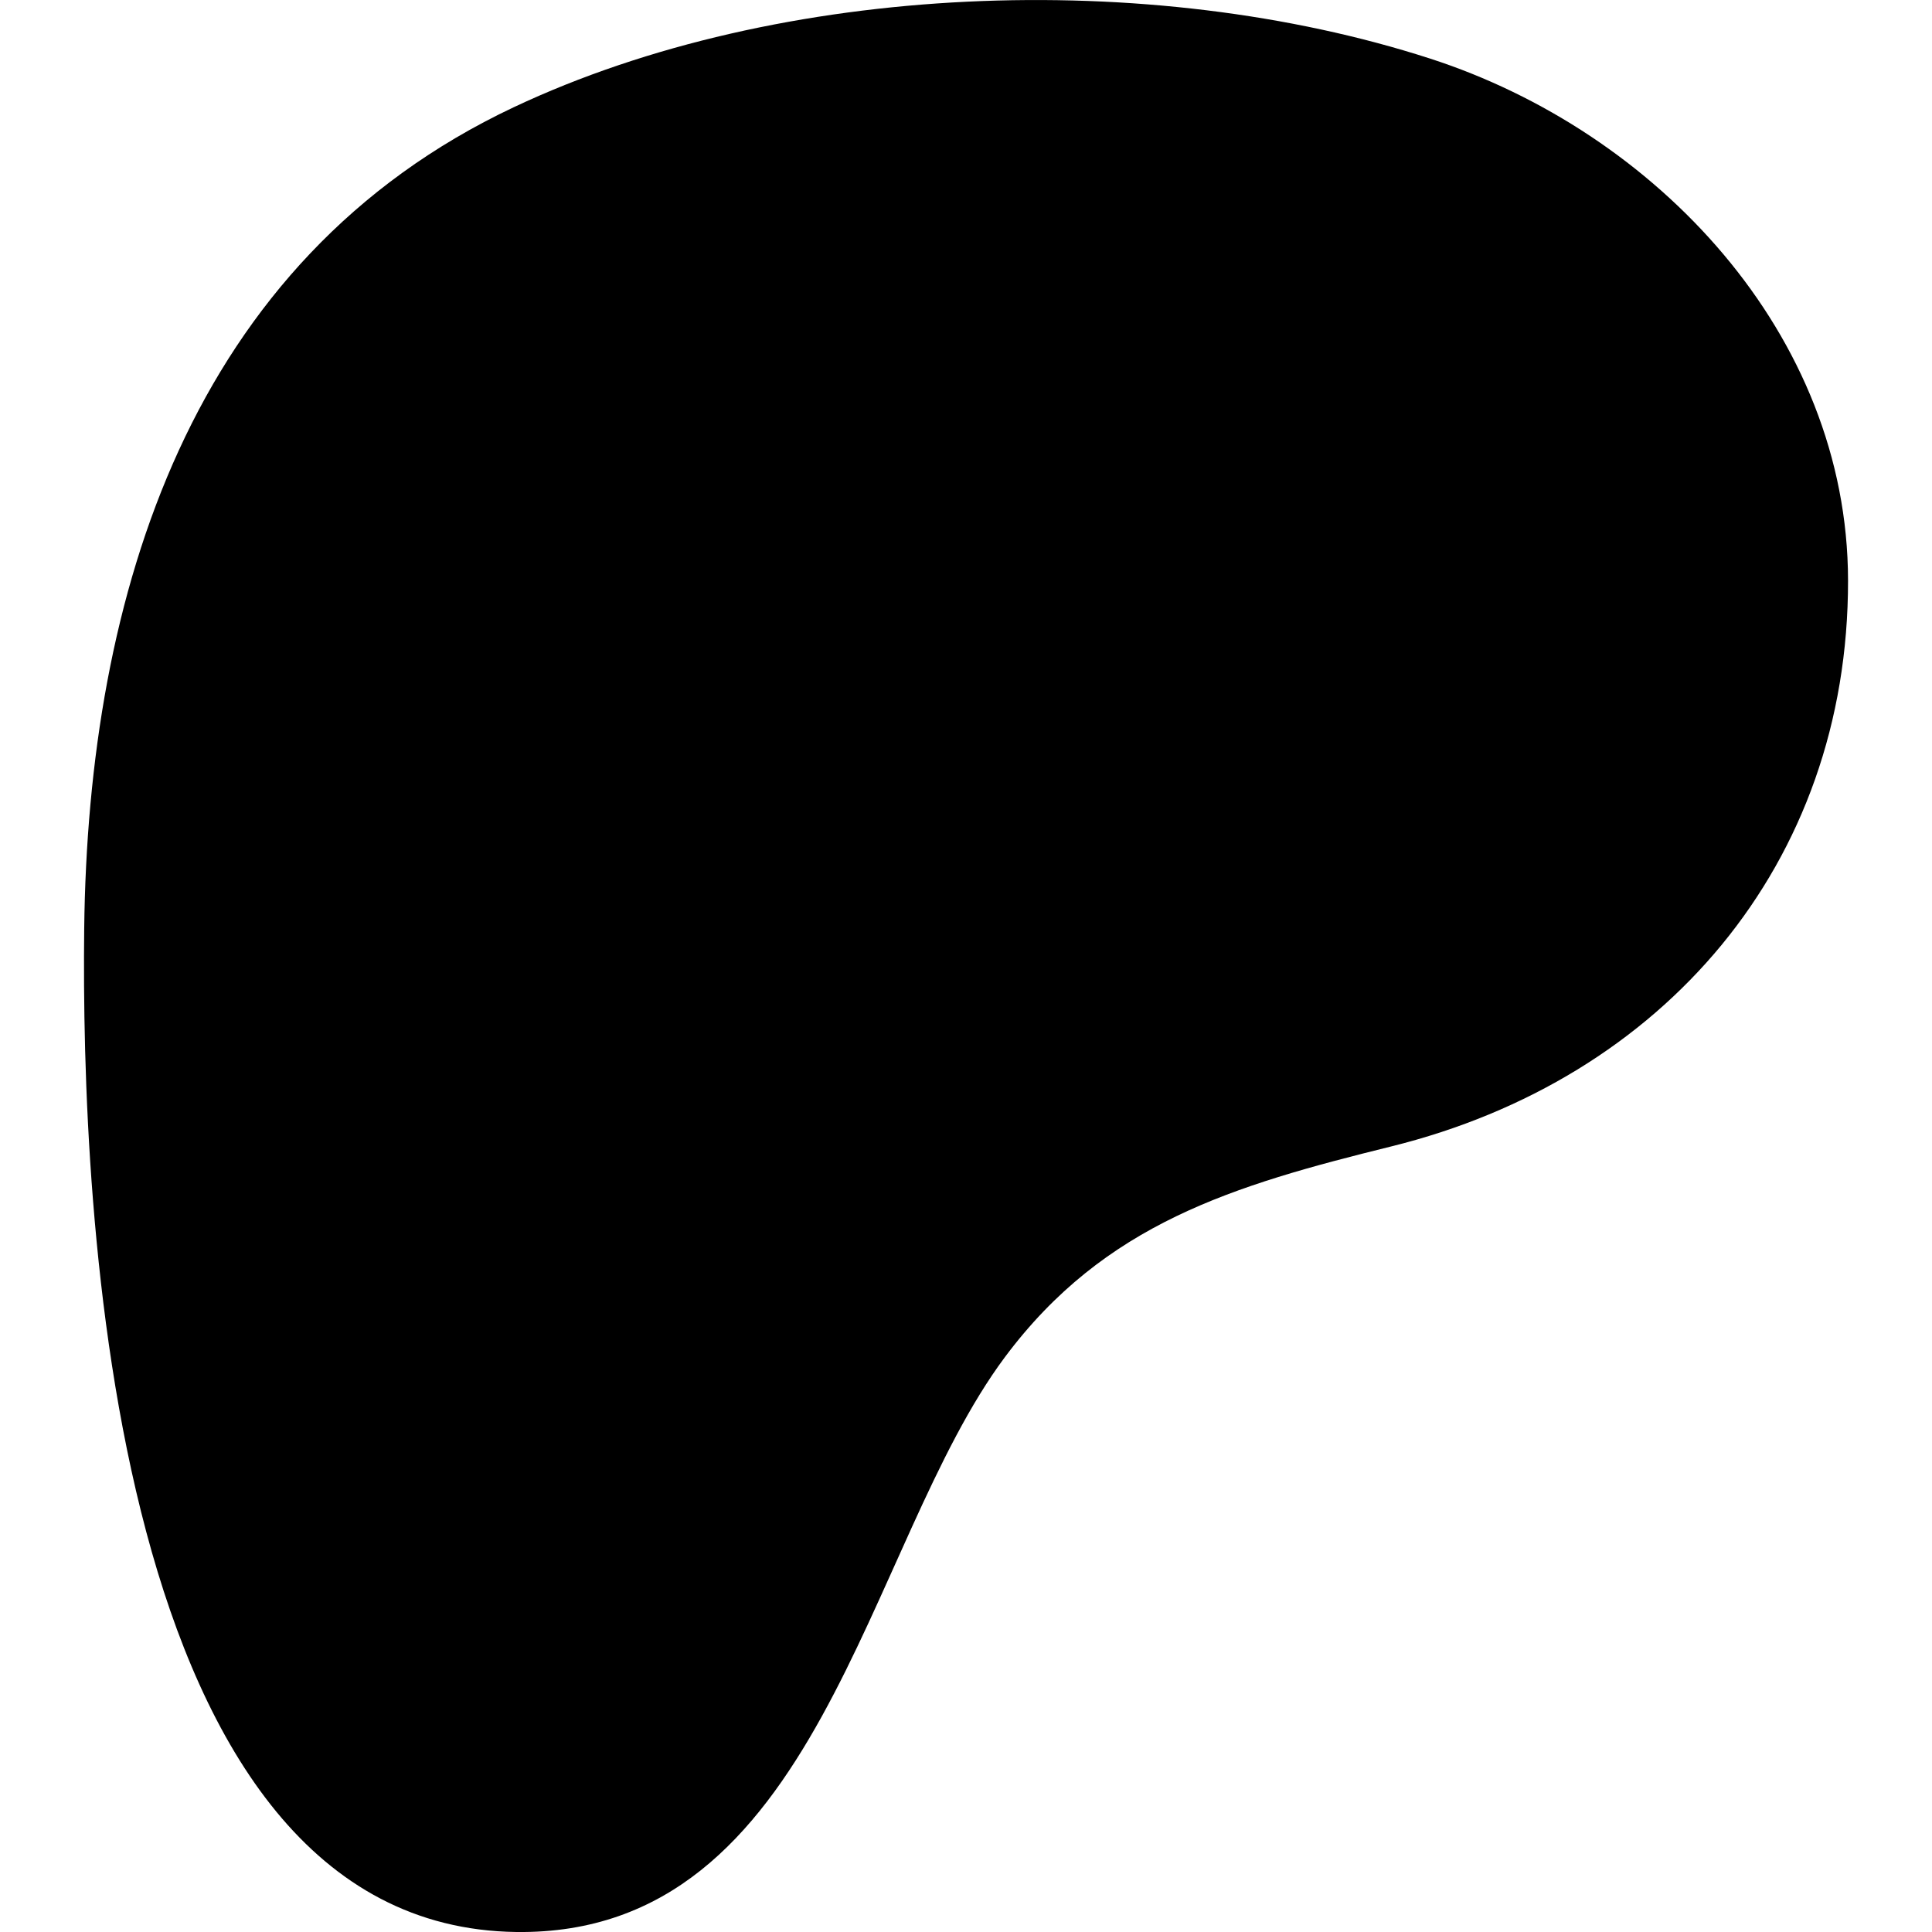
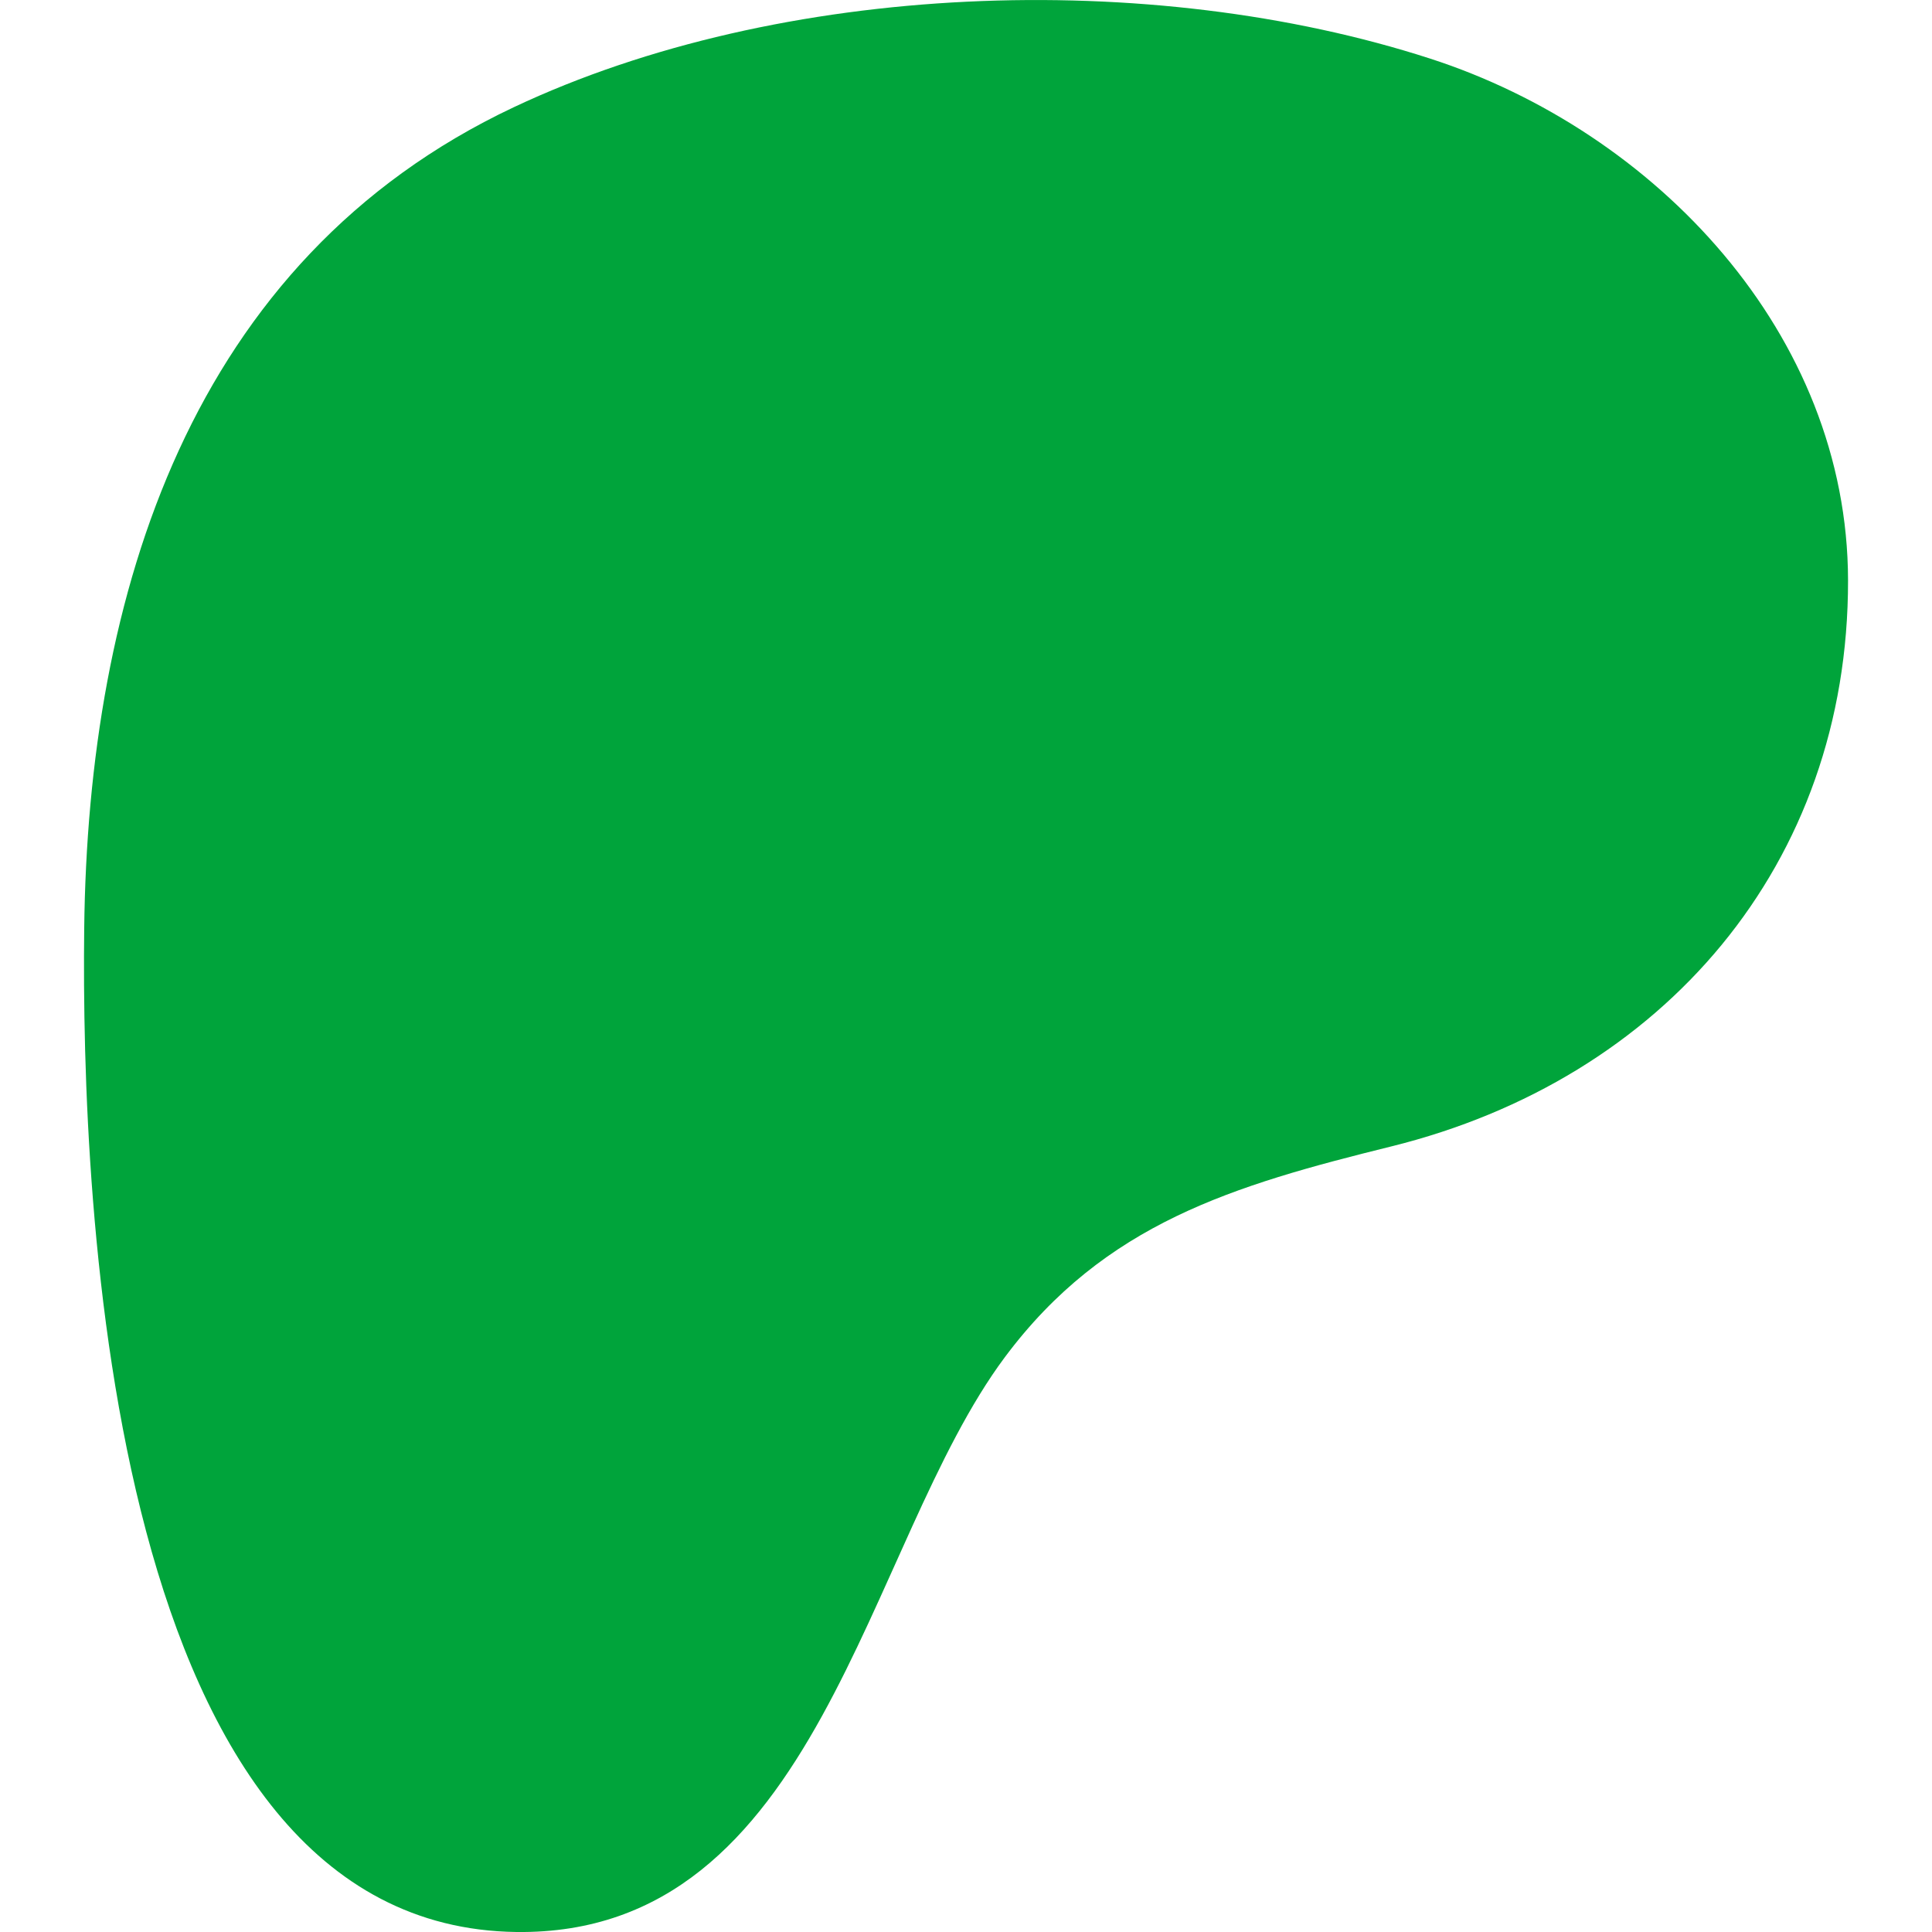
- <svg xmlns="http://www.w3.org/2000/svg" role="img" viewBox="0 0 24 24">
+ <svg xmlns="http://www.w3.org/2000/svg" fill="#00a43b" role="img" viewBox="0 0 24 24">
  <path d="M22.957 7.21c-.004-3.064-2.391-5.576-5.191-6.482-3.478-1.125-8.064-.962-11.384.604C2.357 3.231 1.093 7.391 1.046 11.54c-.039 3.411.302 12.396 5.369 12.46 3.765.047 4.326-4.804 6.068-7.141 1.24-1.662 2.836-2.132 4.801-2.618 3.376-.836 5.678-3.501 5.673-7.031Z" />
</svg>
